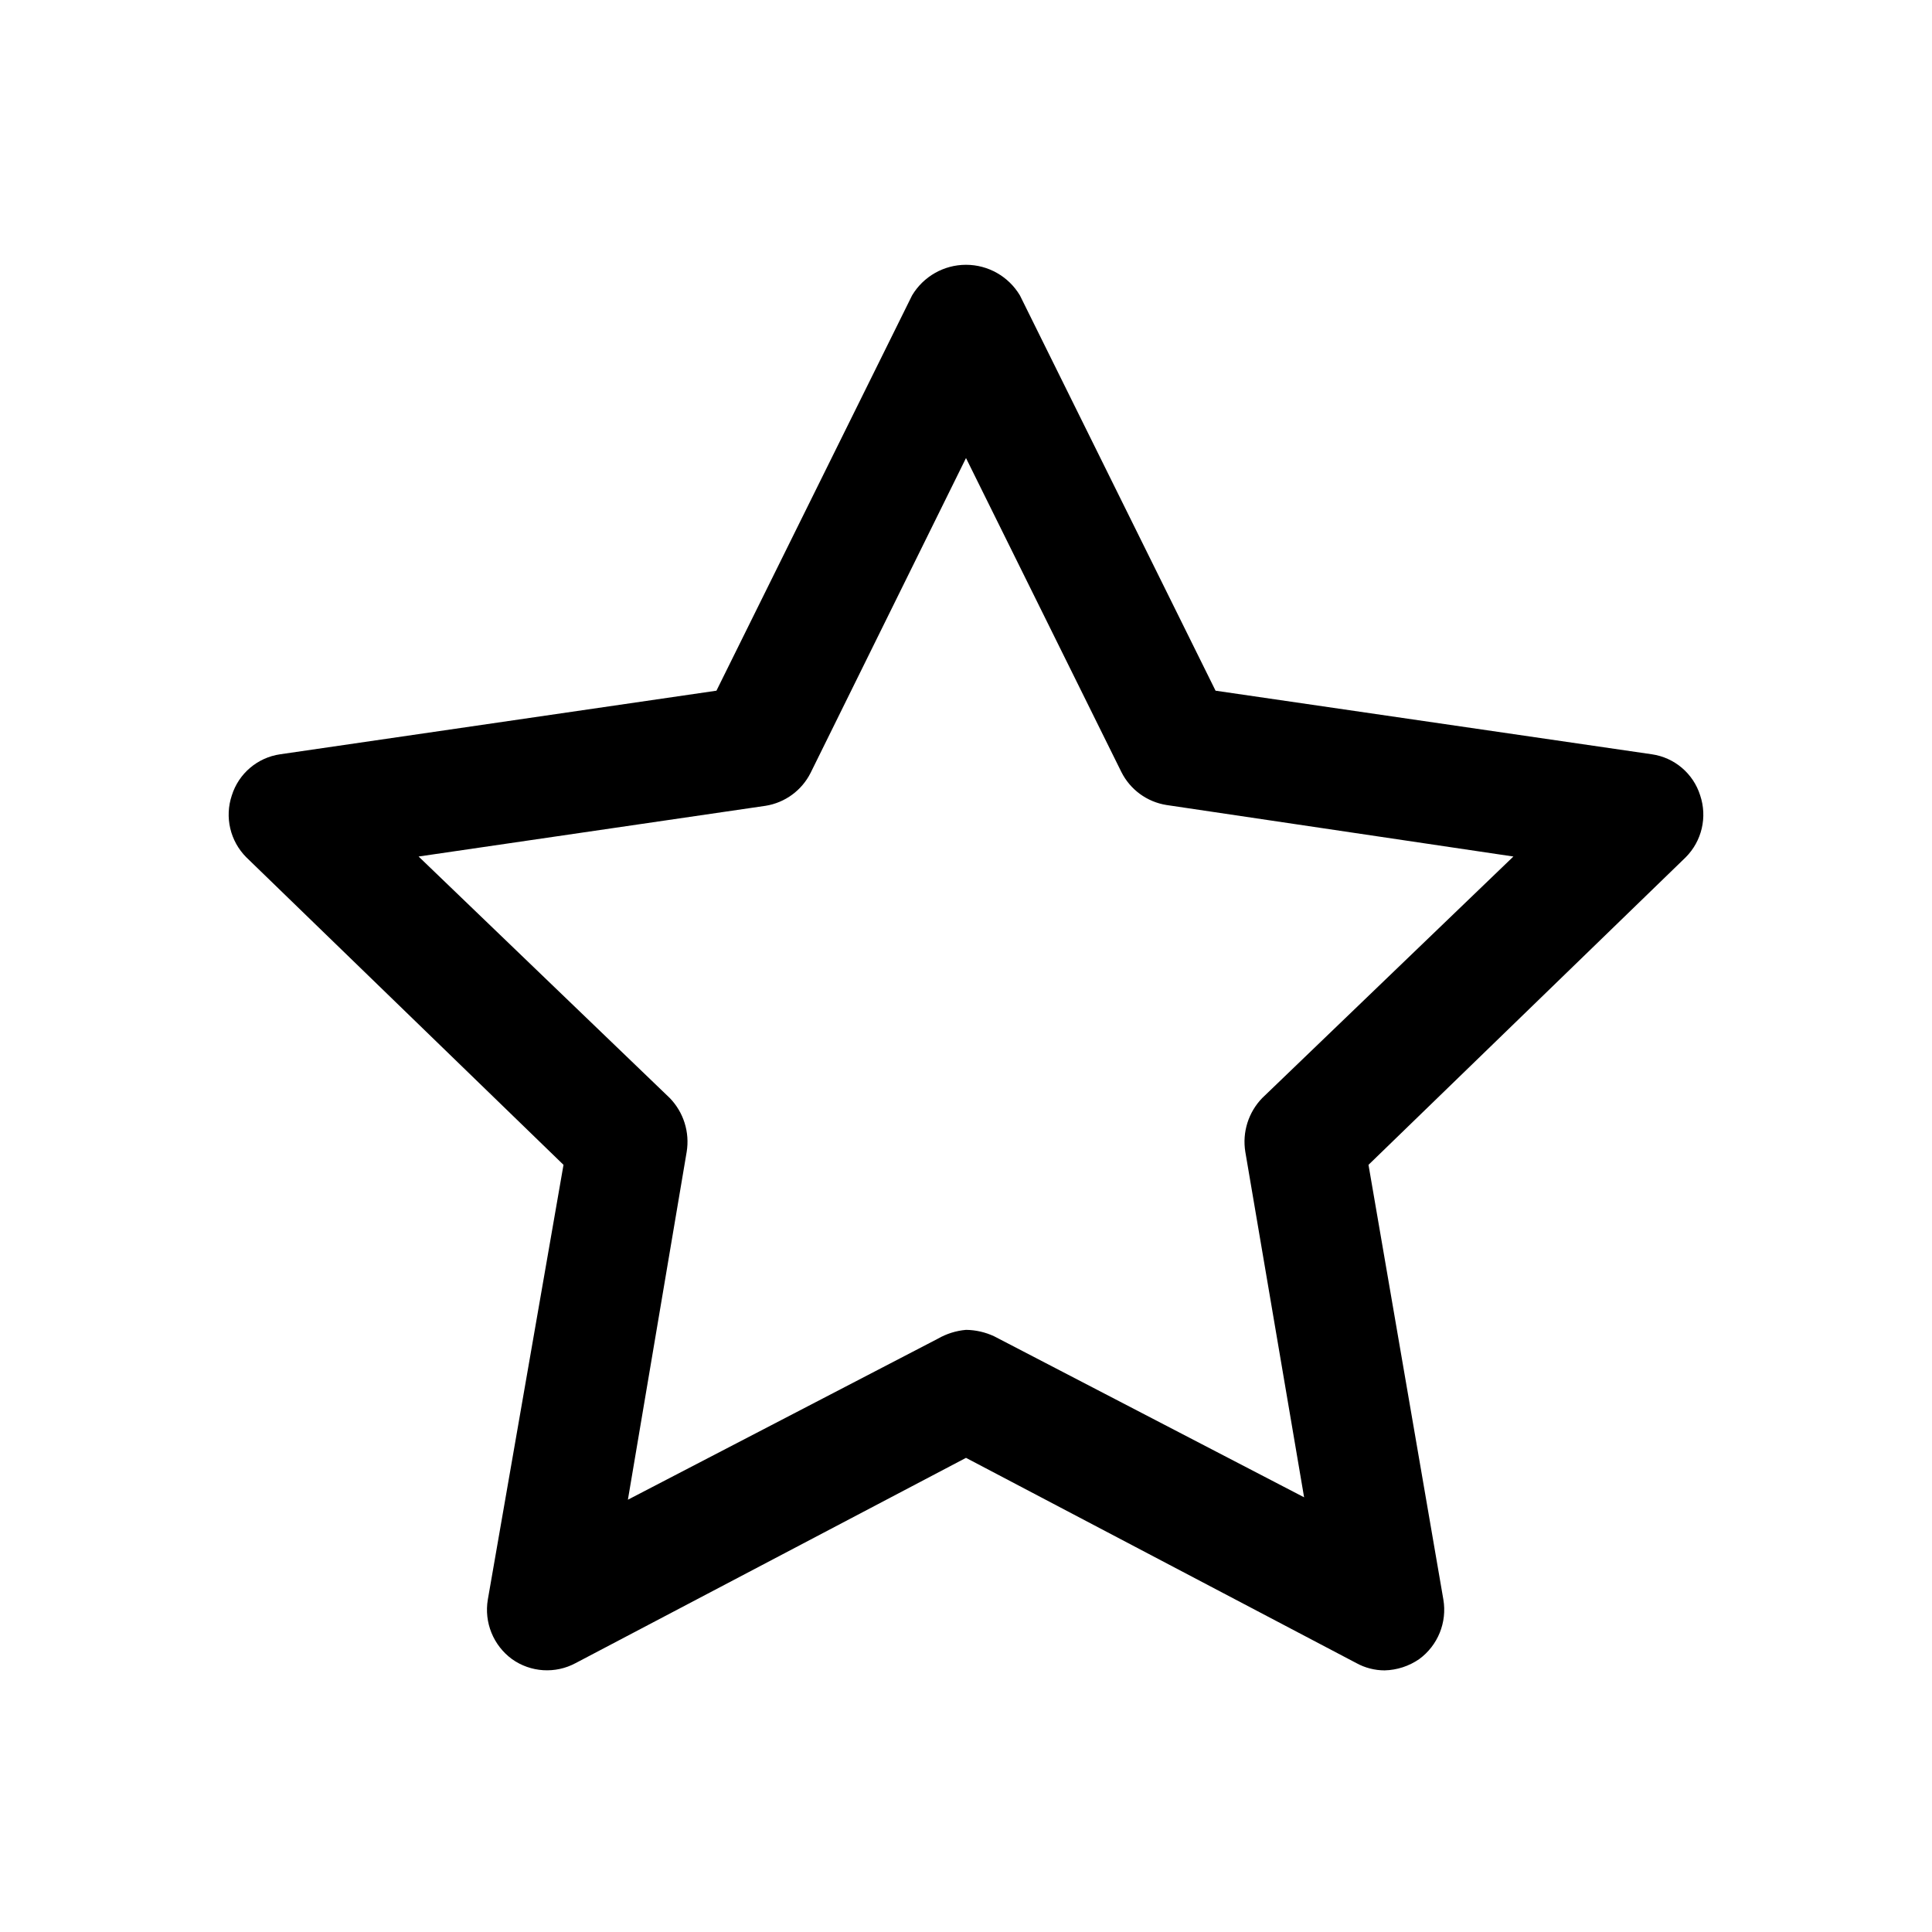
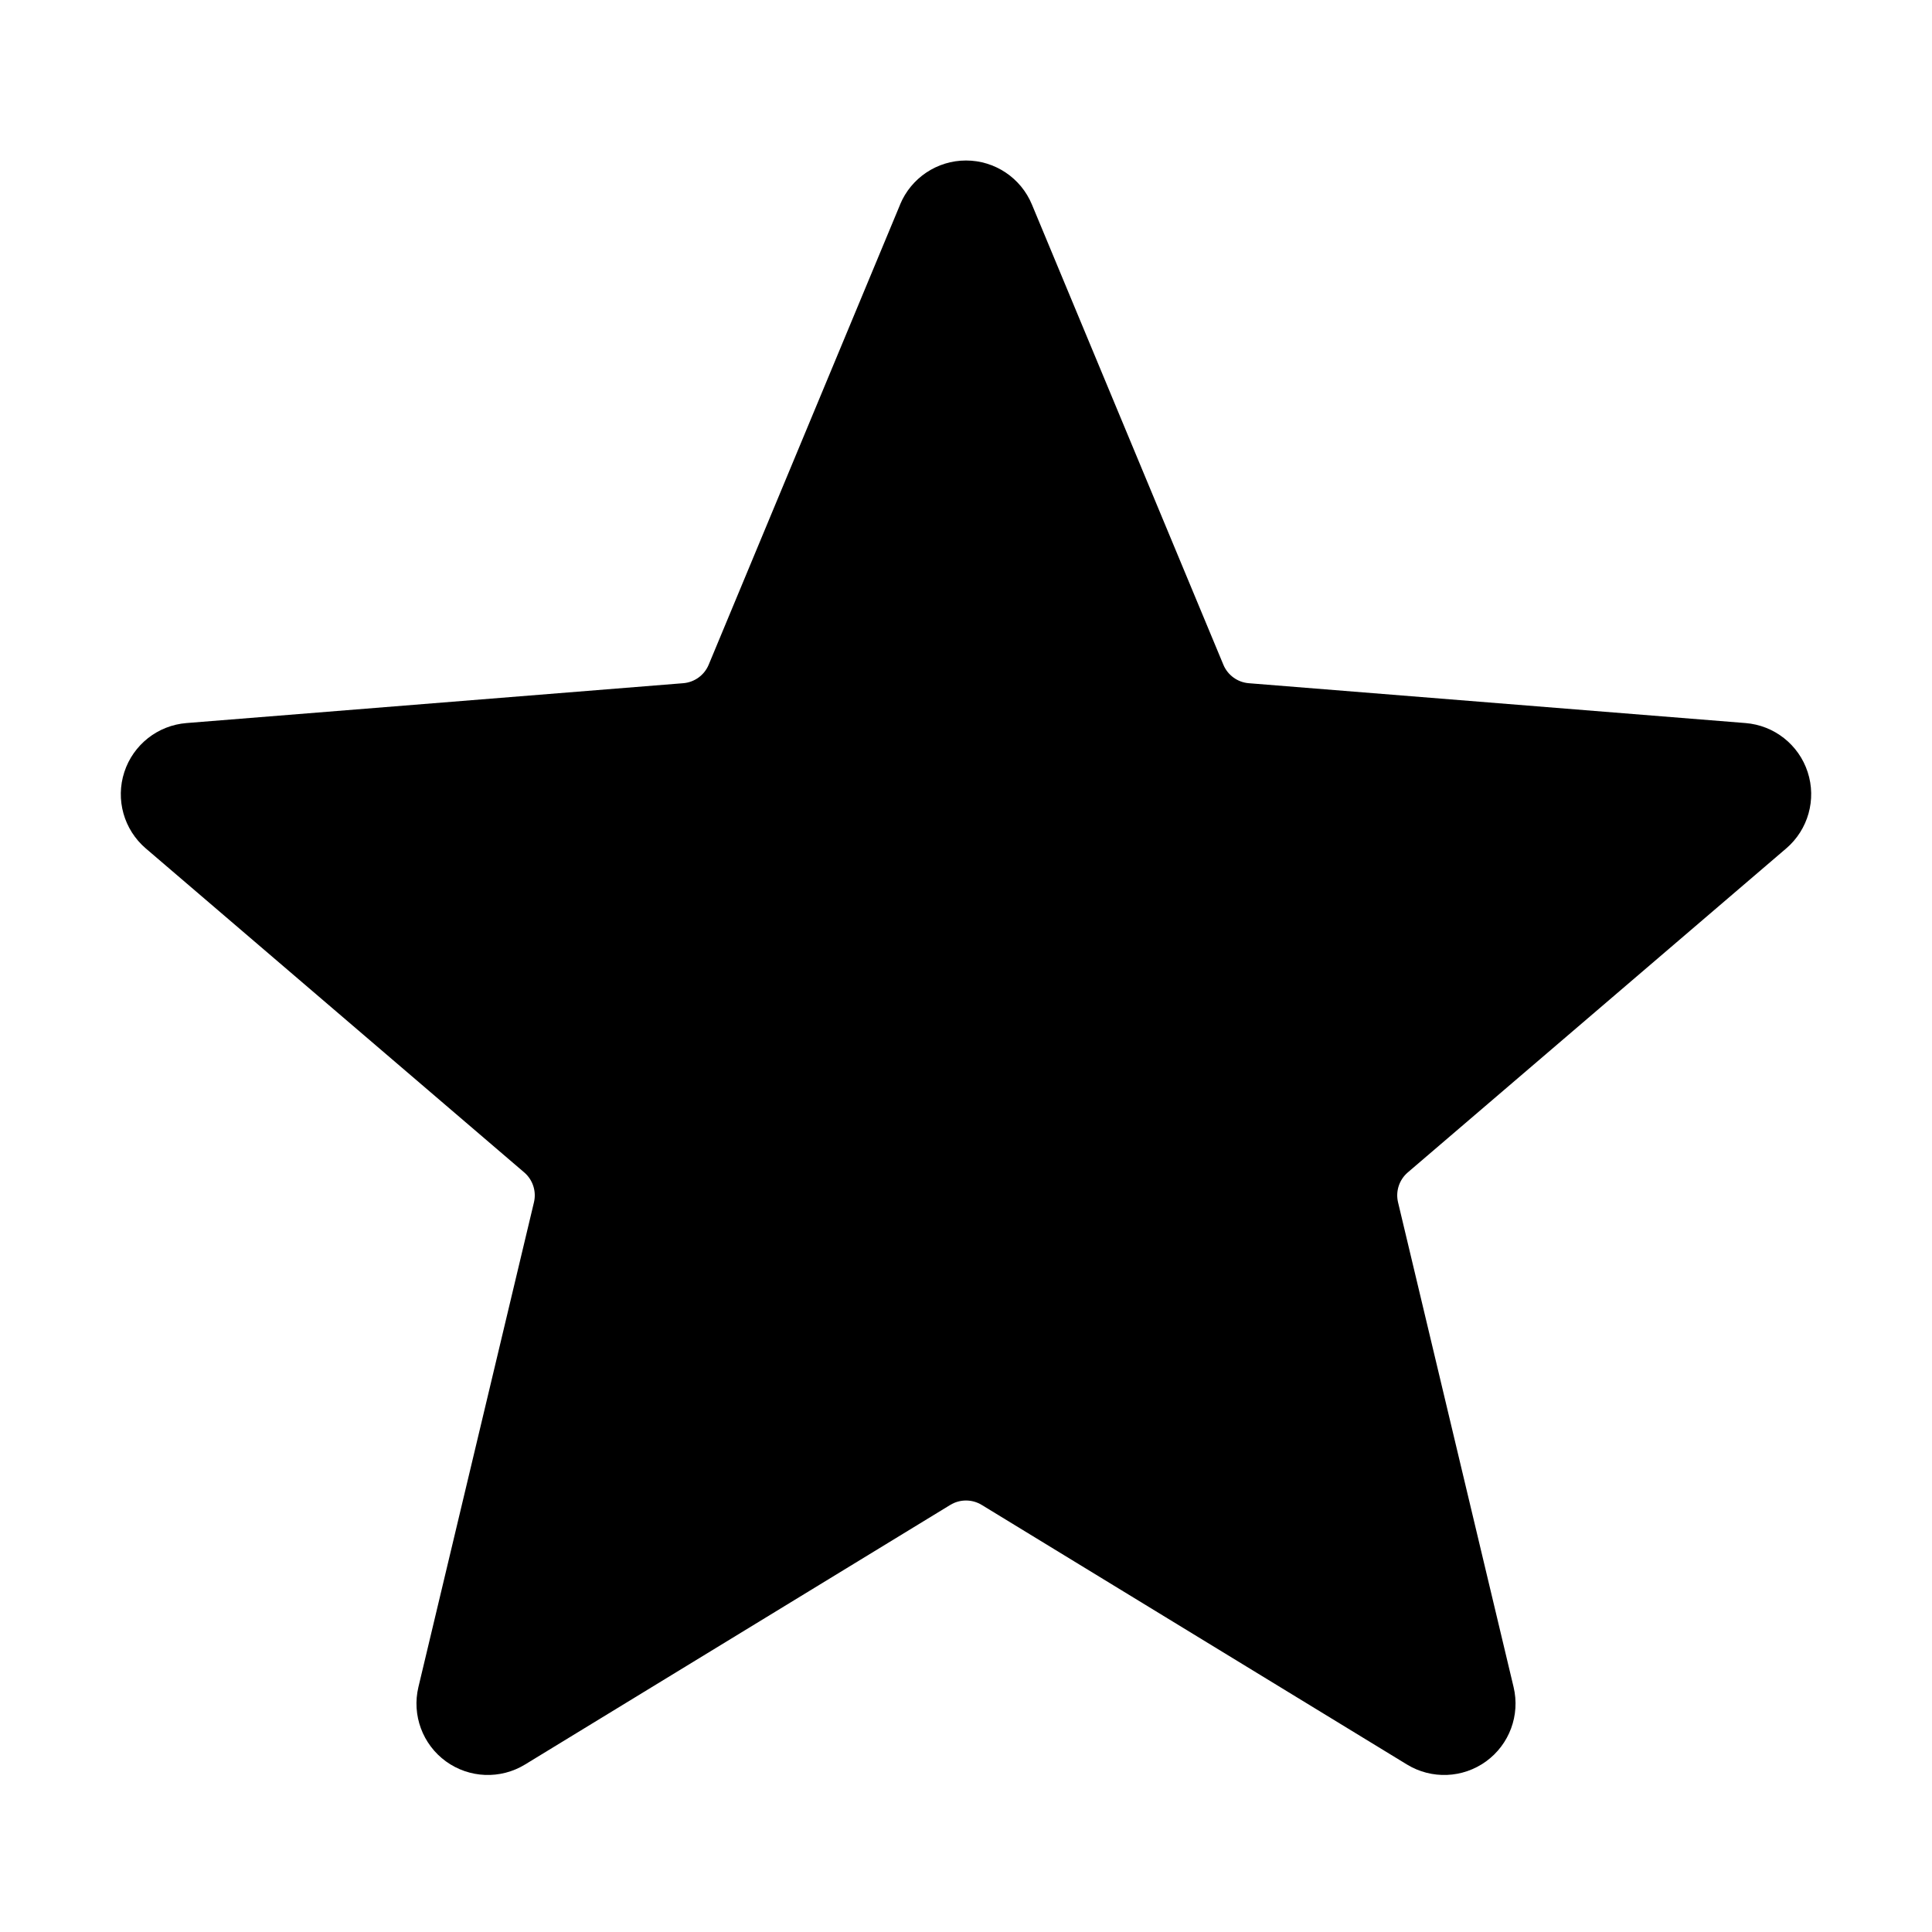
- <svg xmlns="http://www.w3.org/2000/svg" viewBox="0 0 24 24">
-   <g id="star-o">
-     <path d="M17.2,20.75a.73.73,0,0,1-.35-.09L12,18.11,7.15,20.66a.75.75,0,0,1-.79-.05.76.76,0,0,1-.3-.74L7,14.47,3.06,10.65a.75.75,0,0,1-.18-.77.74.74,0,0,1,.6-.51L8.9,8.58l2.43-4.91a.78.78,0,0,1,1.34,0L15.1,8.58l5.42.79a.74.74,0,0,1,.6.51.75.75,0,0,1-.18.77L17,14.47l.93,5.4a.76.76,0,0,1-.3.74A.79.79,0,0,1,17.2,20.75ZM12,16.52a.85.85,0,0,1,.35.08l3.85,2-.73-4.29a.78.78,0,0,1,.21-.67l3.12-3L14.49,10a.76.76,0,0,1-.56-.41L12,5.69,10.07,9.6a.76.76,0,0,1-.56.41l-4.31.63,3.12,3a.78.78,0,0,1,.21.67L7.8,18.63l3.85-2A.85.85,0,0,1,12,16.52Z" />
-   </g>
+ <svg xmlns="http://www.w3.org/2000/svg" width="16" height="16" viewBox="0 0 16 16">
+   <path d="M7.454 1.694a.591.591 0 0 1 1.092 0l1.585 3.81a.25.25 0 0 0 .21.154l4.114.33a.591.591 0 0 1 .338 1.038L11.658 9.71a.25.25 0 0 0-.08.247l.957 4.015a.591.591 0 0 1-.883.641l-3.522-2.15a.25.25 0 0 0-.26 0l-3.522 2.15a.591.591 0 0 1-.883-.641l.957-4.015a.25.25 0 0 0-.08-.247L1.207 7.026a.591.591 0 0 1 .338-1.038l4.113-.33a.25.25 0 0 0 .211-.153l1.585-3.81Z" fill="#000" />
</svg>
